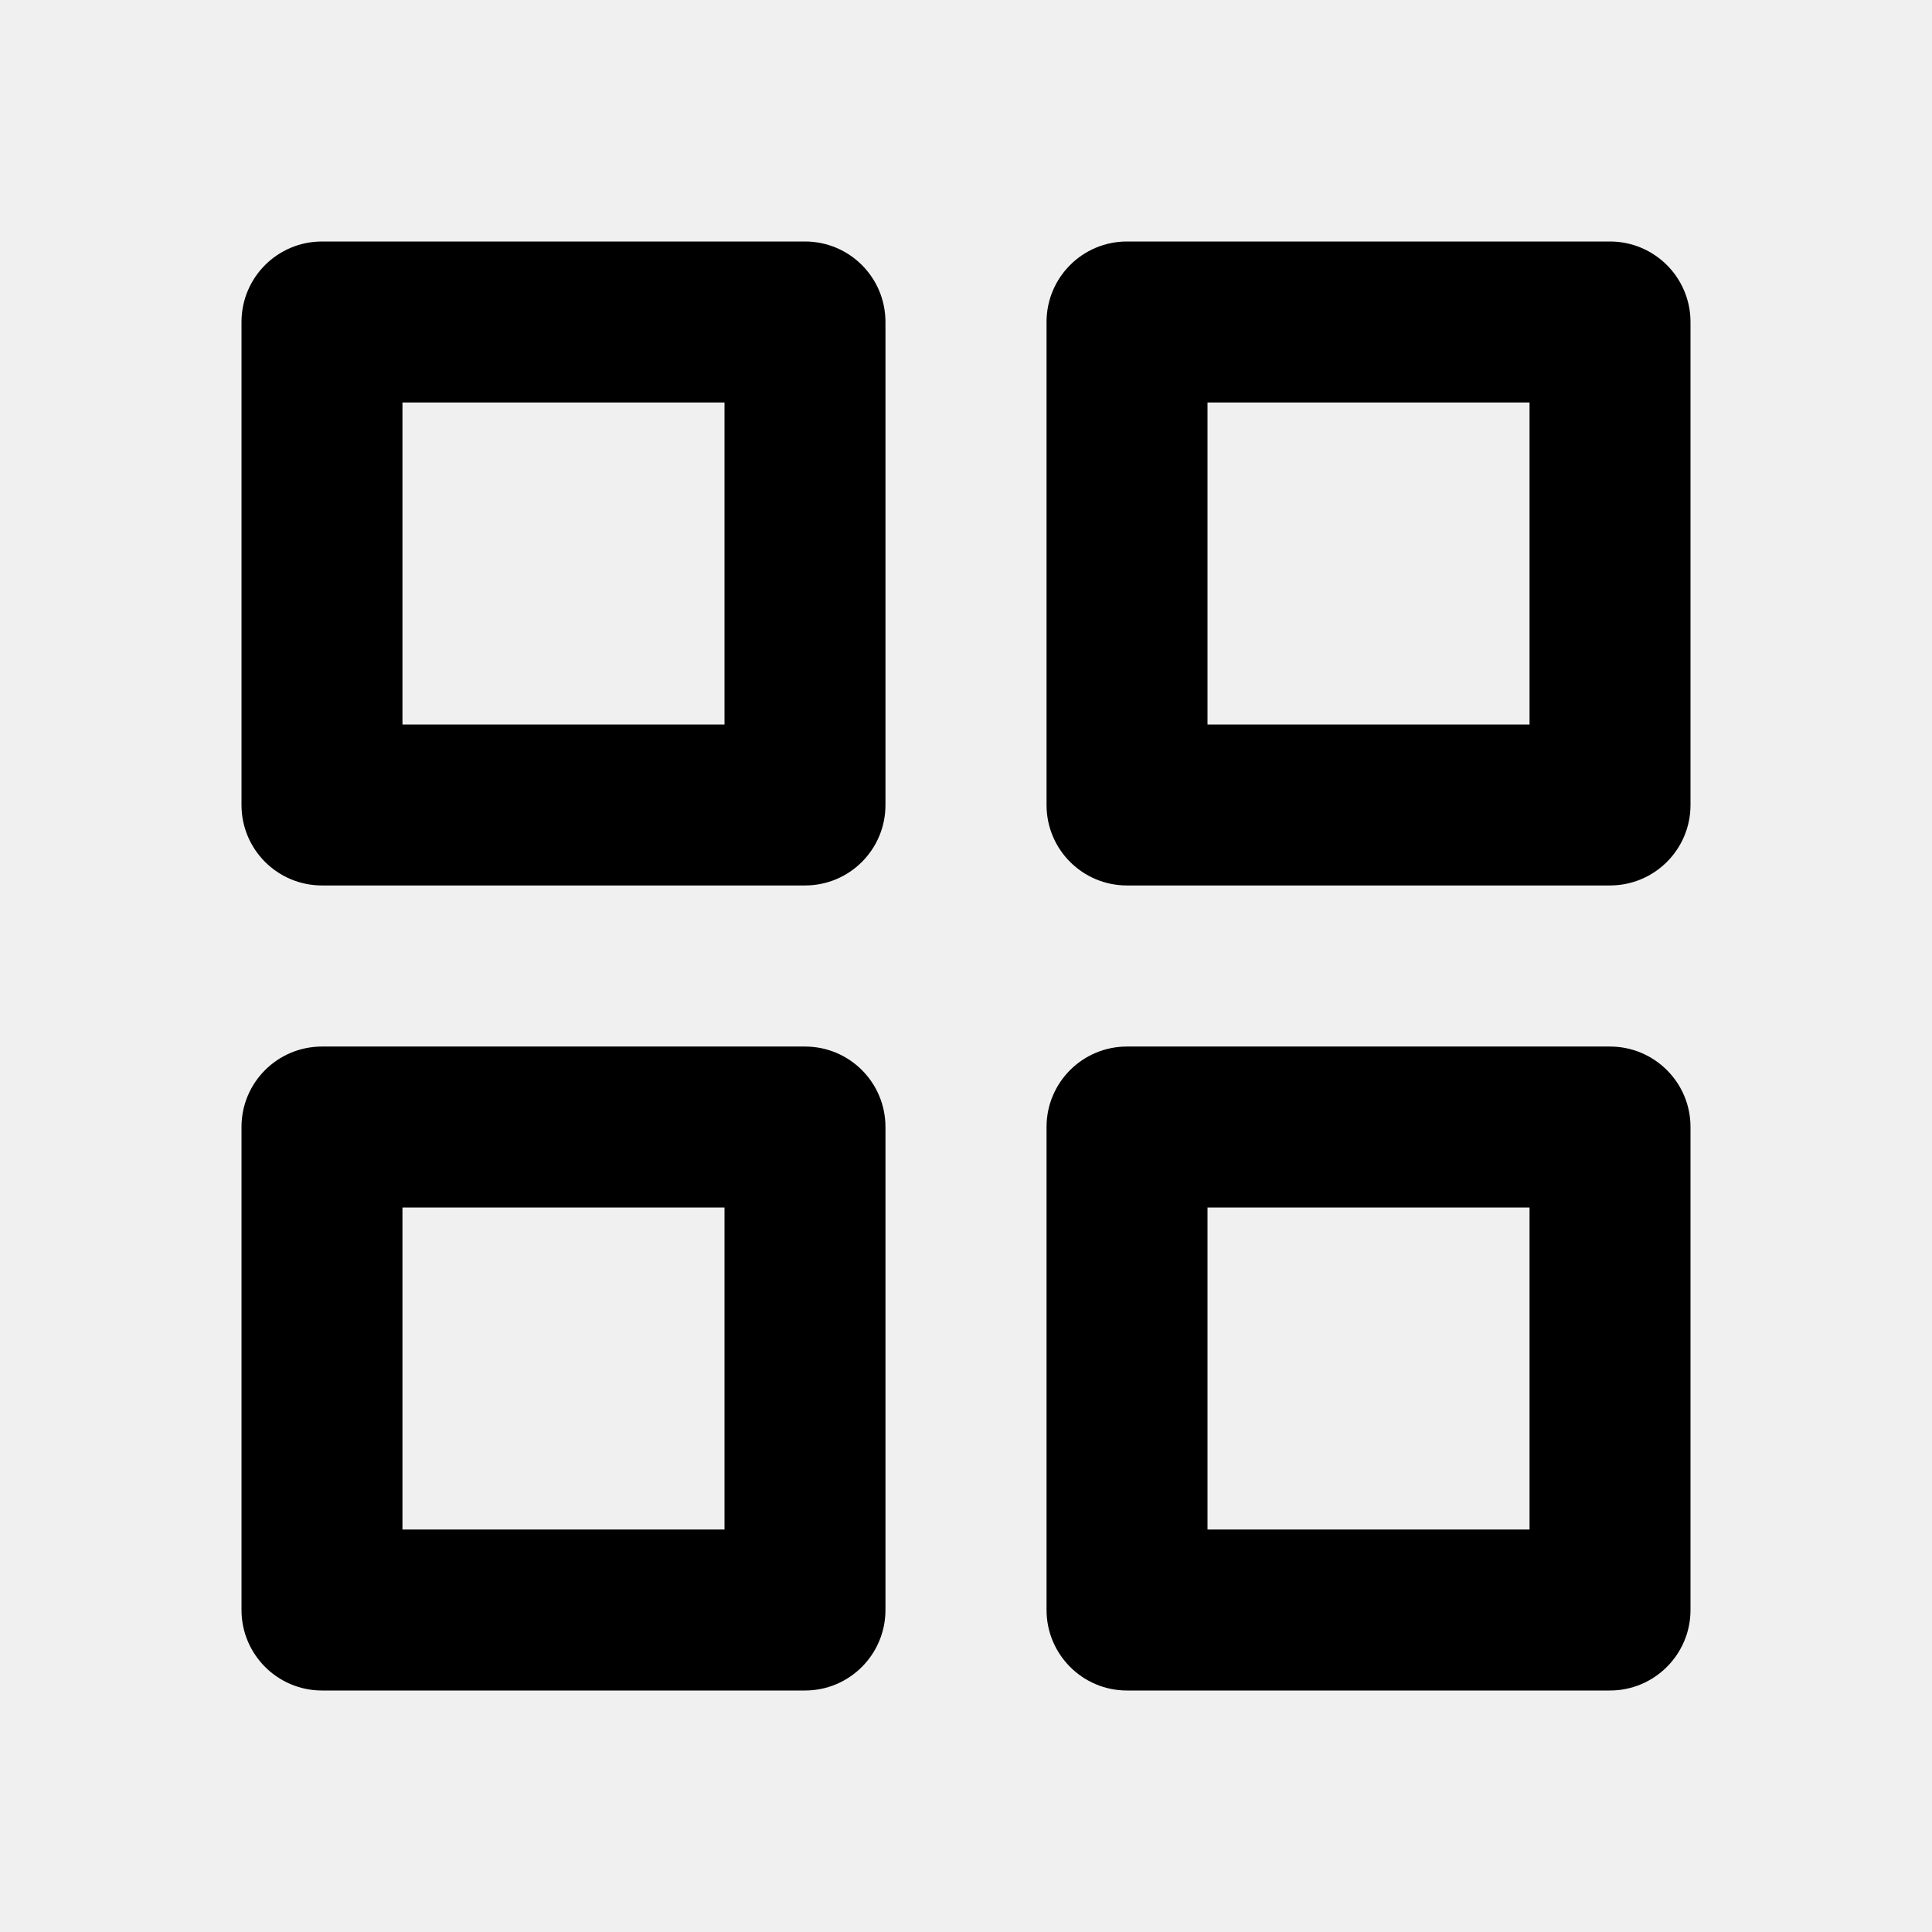
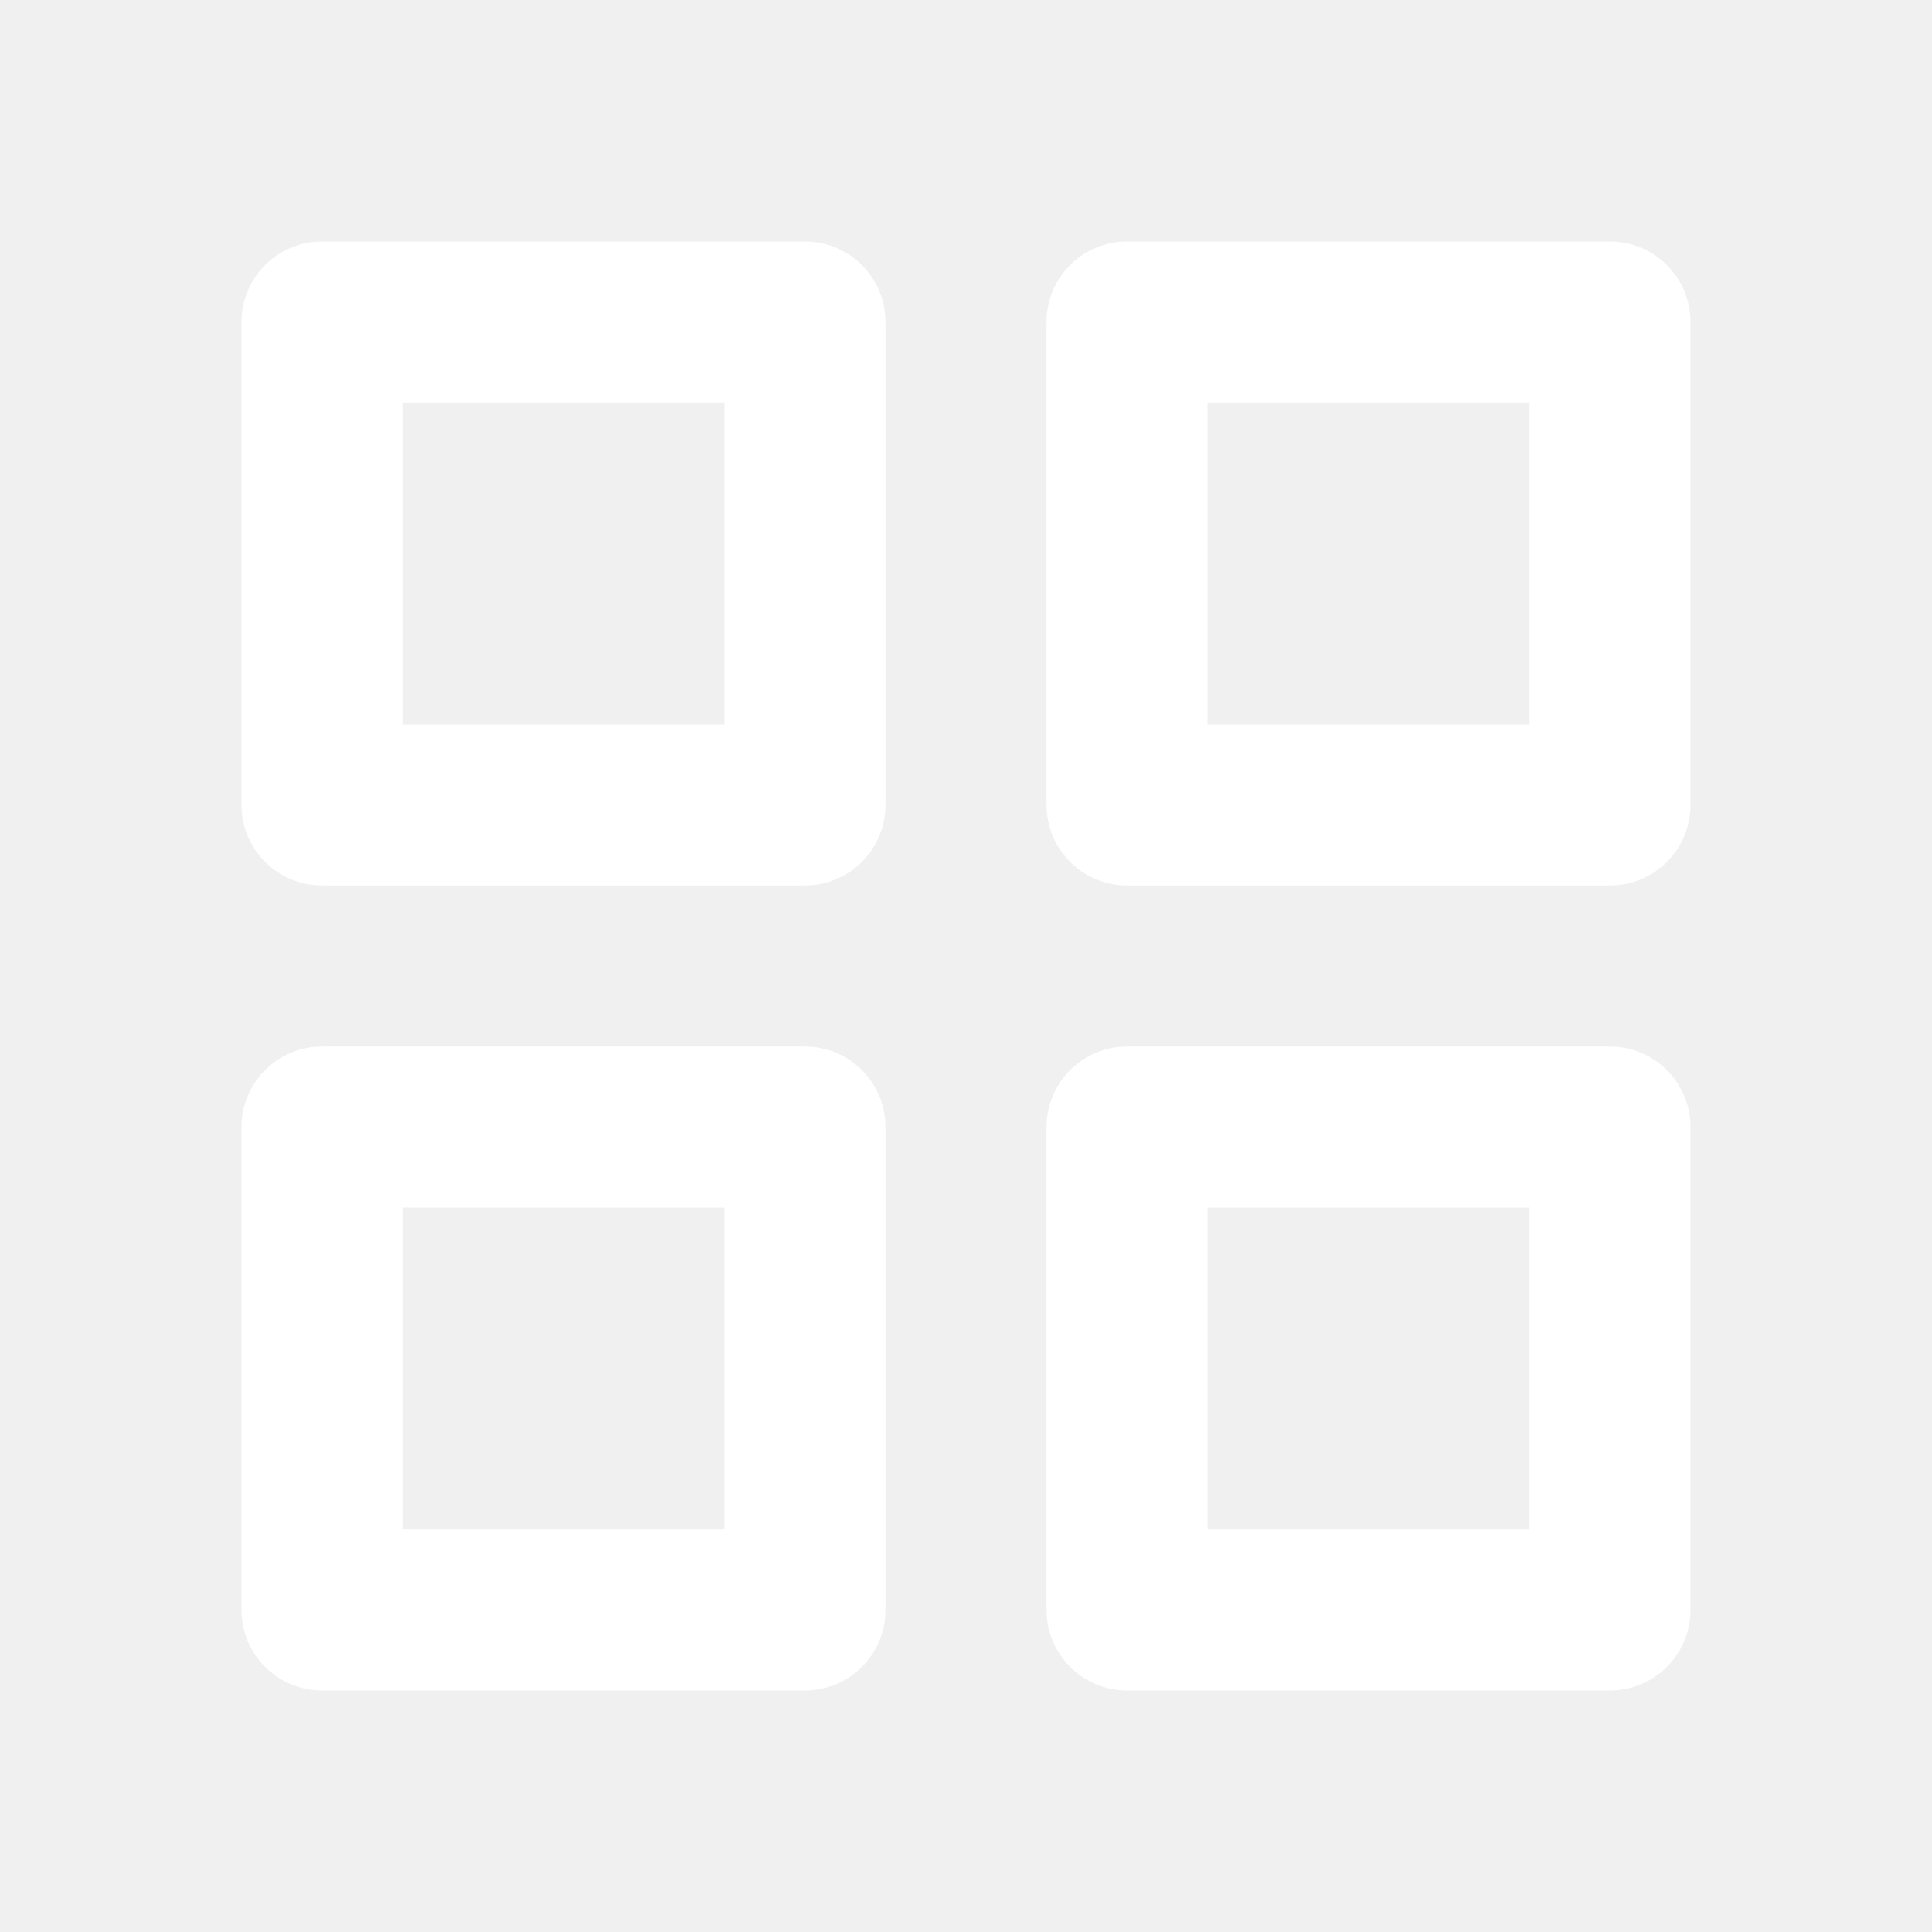
<svg xmlns="http://www.w3.org/2000/svg" width="16" height="16" viewBox="0 0 16 16" fill="none">
-   <path d="M2 2.667C2 2.298 2.298 2 2.667 2H6.667C7.035 2 7.333 2.298 7.333 2.667V6.667C7.333 7.035 7.035 7.333 6.667 7.333H2.667C2.298 7.333 2 7.035 2 6.667V2.667ZM2 9.333C2 8.965 2.298 8.667 2.667 8.667H6.667C7.035 8.667 7.333 8.965 7.333 9.333V13.333C7.333 13.701 7.035 14 6.667 14H2.667C2.298 14 2 13.701 2 13.333V9.333ZM8.667 2.667C8.667 2.298 8.965 2 9.333 2H13.333C13.701 2 14 2.298 14 2.667V6.667C14 7.035 13.701 7.333 13.333 7.333H9.333C8.965 7.333 8.667 7.035 8.667 6.667V2.667ZM8.667 9.333C8.667 8.965 8.965 8.667 9.333 8.667H13.333C13.701 8.667 14 8.965 14 9.333V13.333C14 13.701 13.701 14 13.333 14H9.333C8.965 14 8.667 13.701 8.667 13.333V9.333ZM10 3.333V6H12.667V3.333H10ZM10 10V12.667H12.667V10H10ZM3.333 3.333V6H6V3.333H3.333ZM3.333 10V12.667H6V10H3.333Z" fill="black" />
+   <path d="M2 2.667C2 2.298 2.298 2 2.667 2H6.667C7.035 2 7.333 2.298 7.333 2.667V6.667C7.333 7.035 7.035 7.333 6.667 7.333H2.667C2.298 7.333 2 7.035 2 6.667V2.667ZM2 9.333C2 8.965 2.298 8.667 2.667 8.667H6.667C7.035 8.667 7.333 8.965 7.333 9.333V13.333C7.333 13.701 7.035 14 6.667 14H2.667C2.298 14 2 13.701 2 13.333V9.333ZM8.667 2.667C8.667 2.298 8.965 2 9.333 2H13.333C13.701 2 14 2.298 14 2.667V6.667C14 7.035 13.701 7.333 13.333 7.333H9.333C8.965 7.333 8.667 7.035 8.667 6.667V2.667ZM8.667 9.333C8.667 8.965 8.965 8.667 9.333 8.667H13.333C13.701 8.667 14 8.965 14 9.333V13.333C14 13.701 13.701 14 13.333 14H9.333C8.965 14 8.667 13.701 8.667 13.333V9.333ZM10 3.333V6H12.667V3.333H10ZM10 10V12.667H12.667V10H10ZM3.333 3.333V6H6V3.333H3.333ZM3.333 10V12.667H6V10H3.333Z" fill="white" />
</svg>
